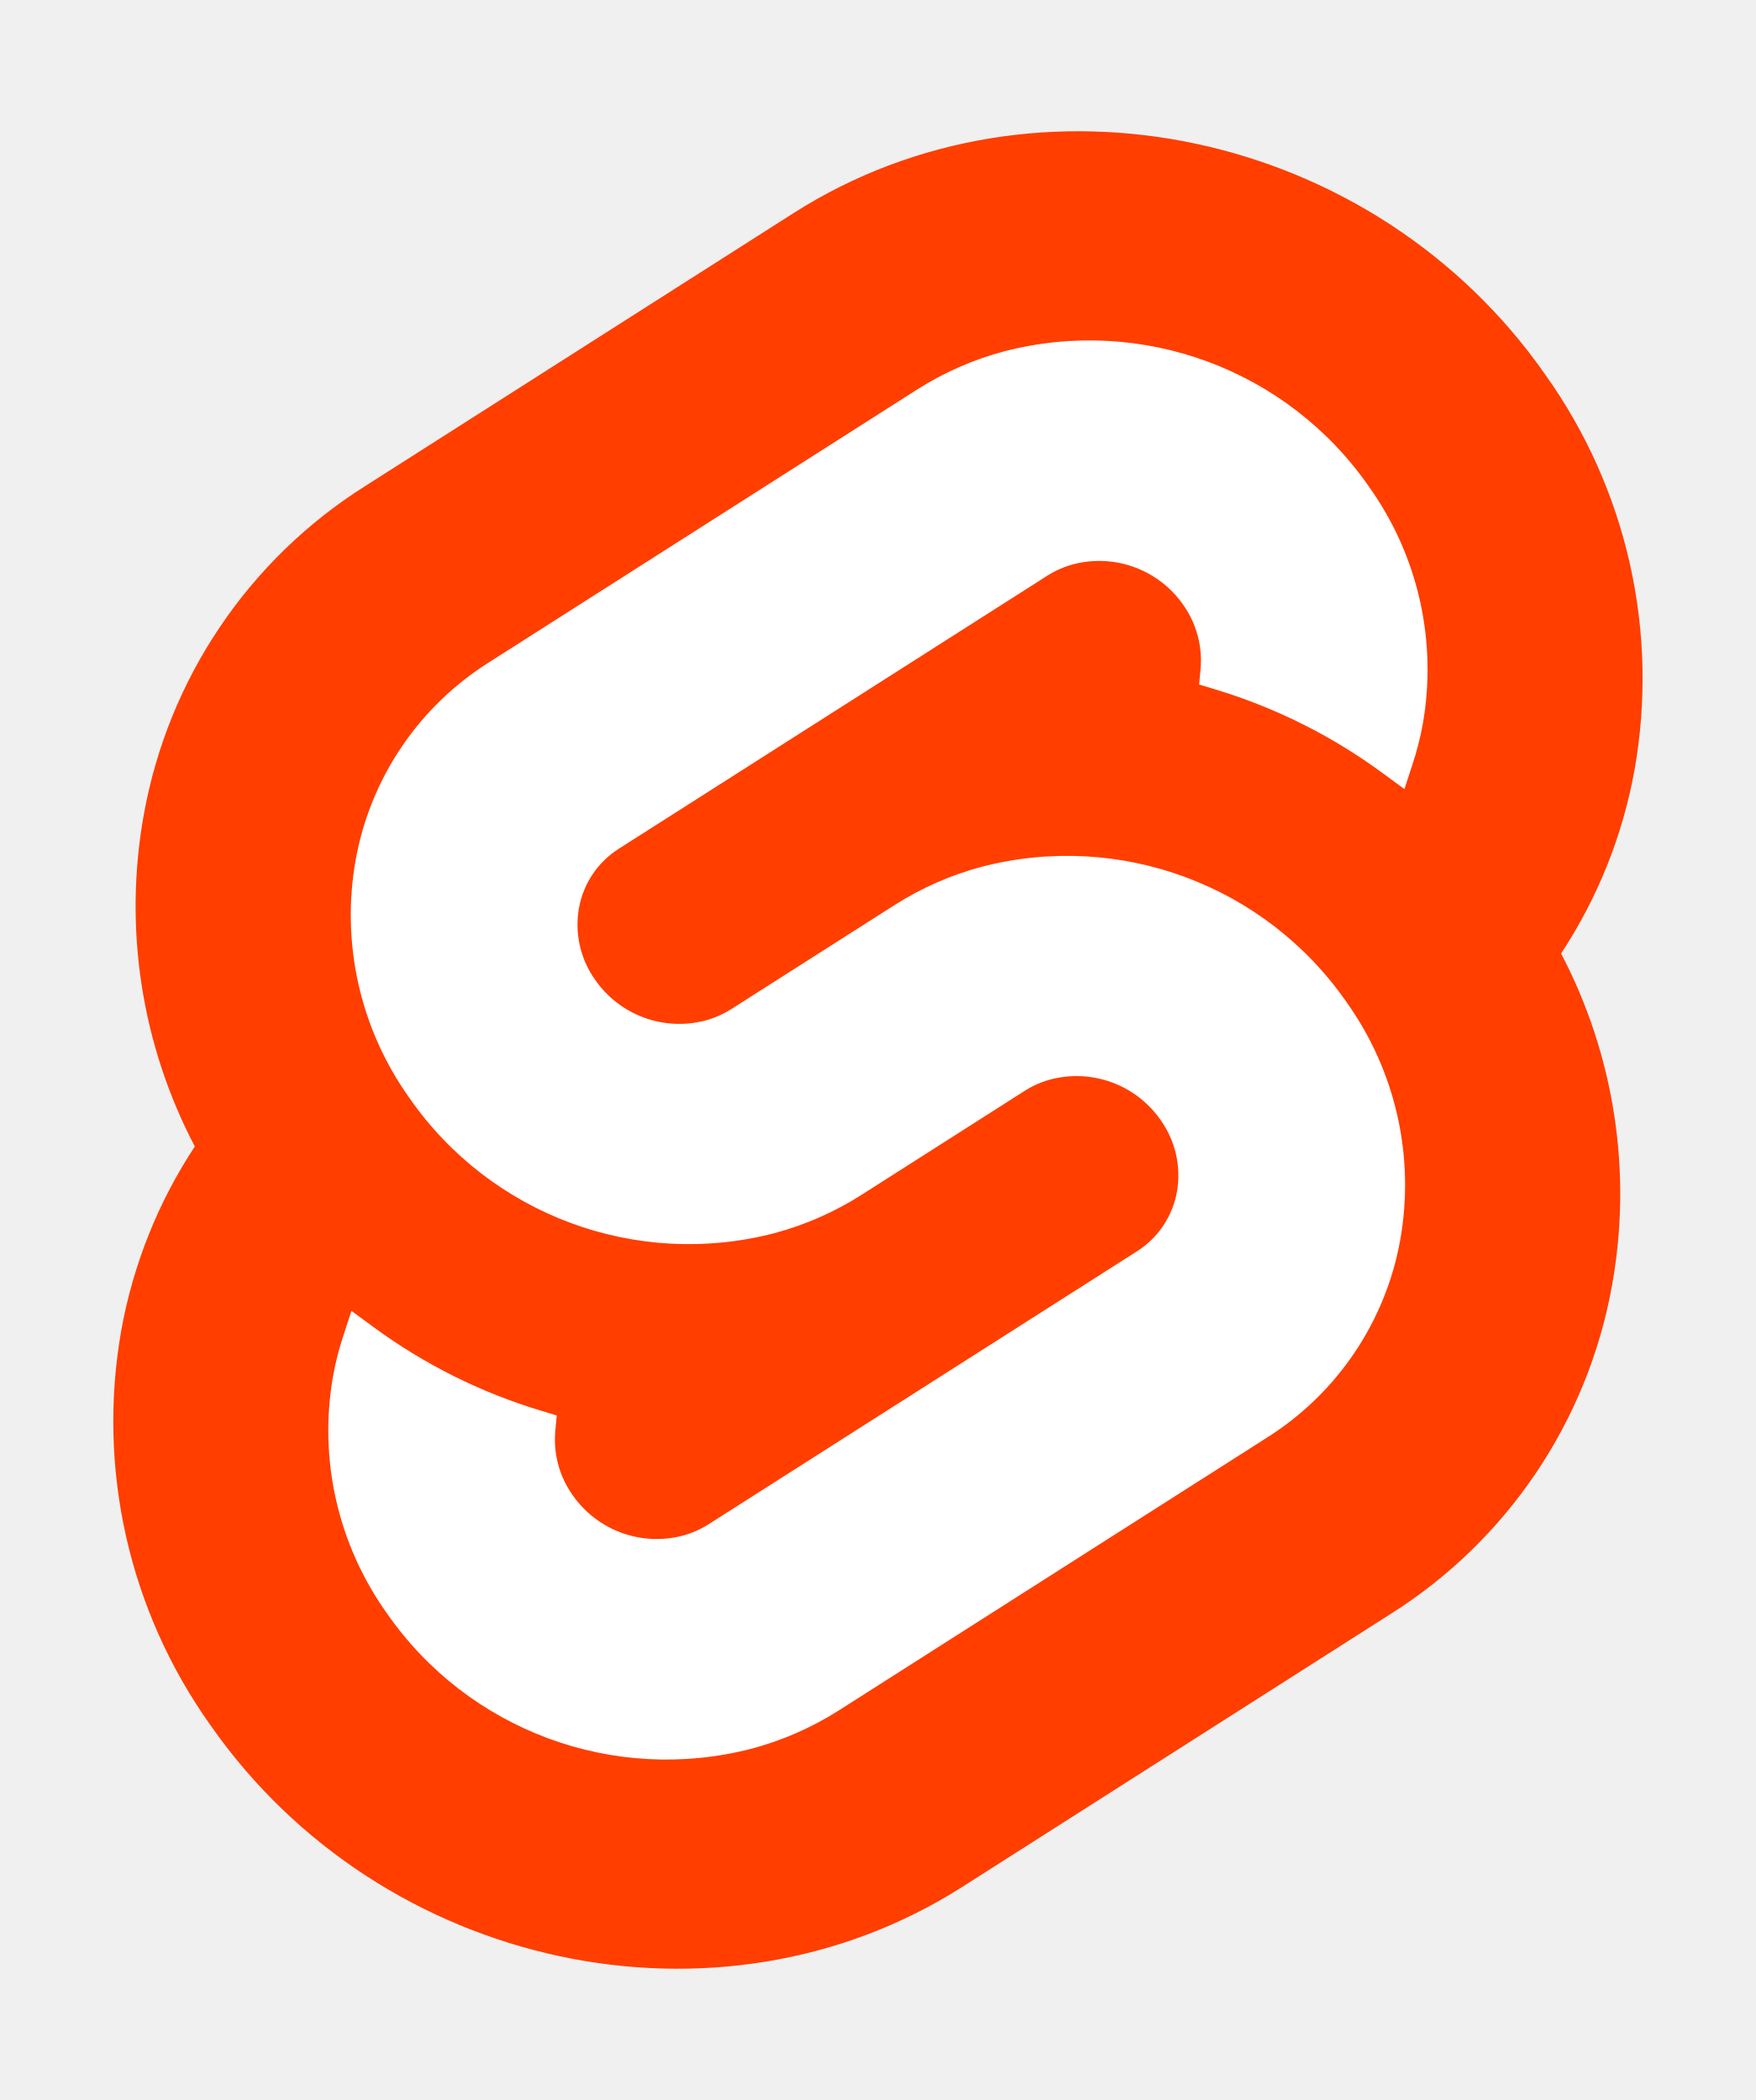
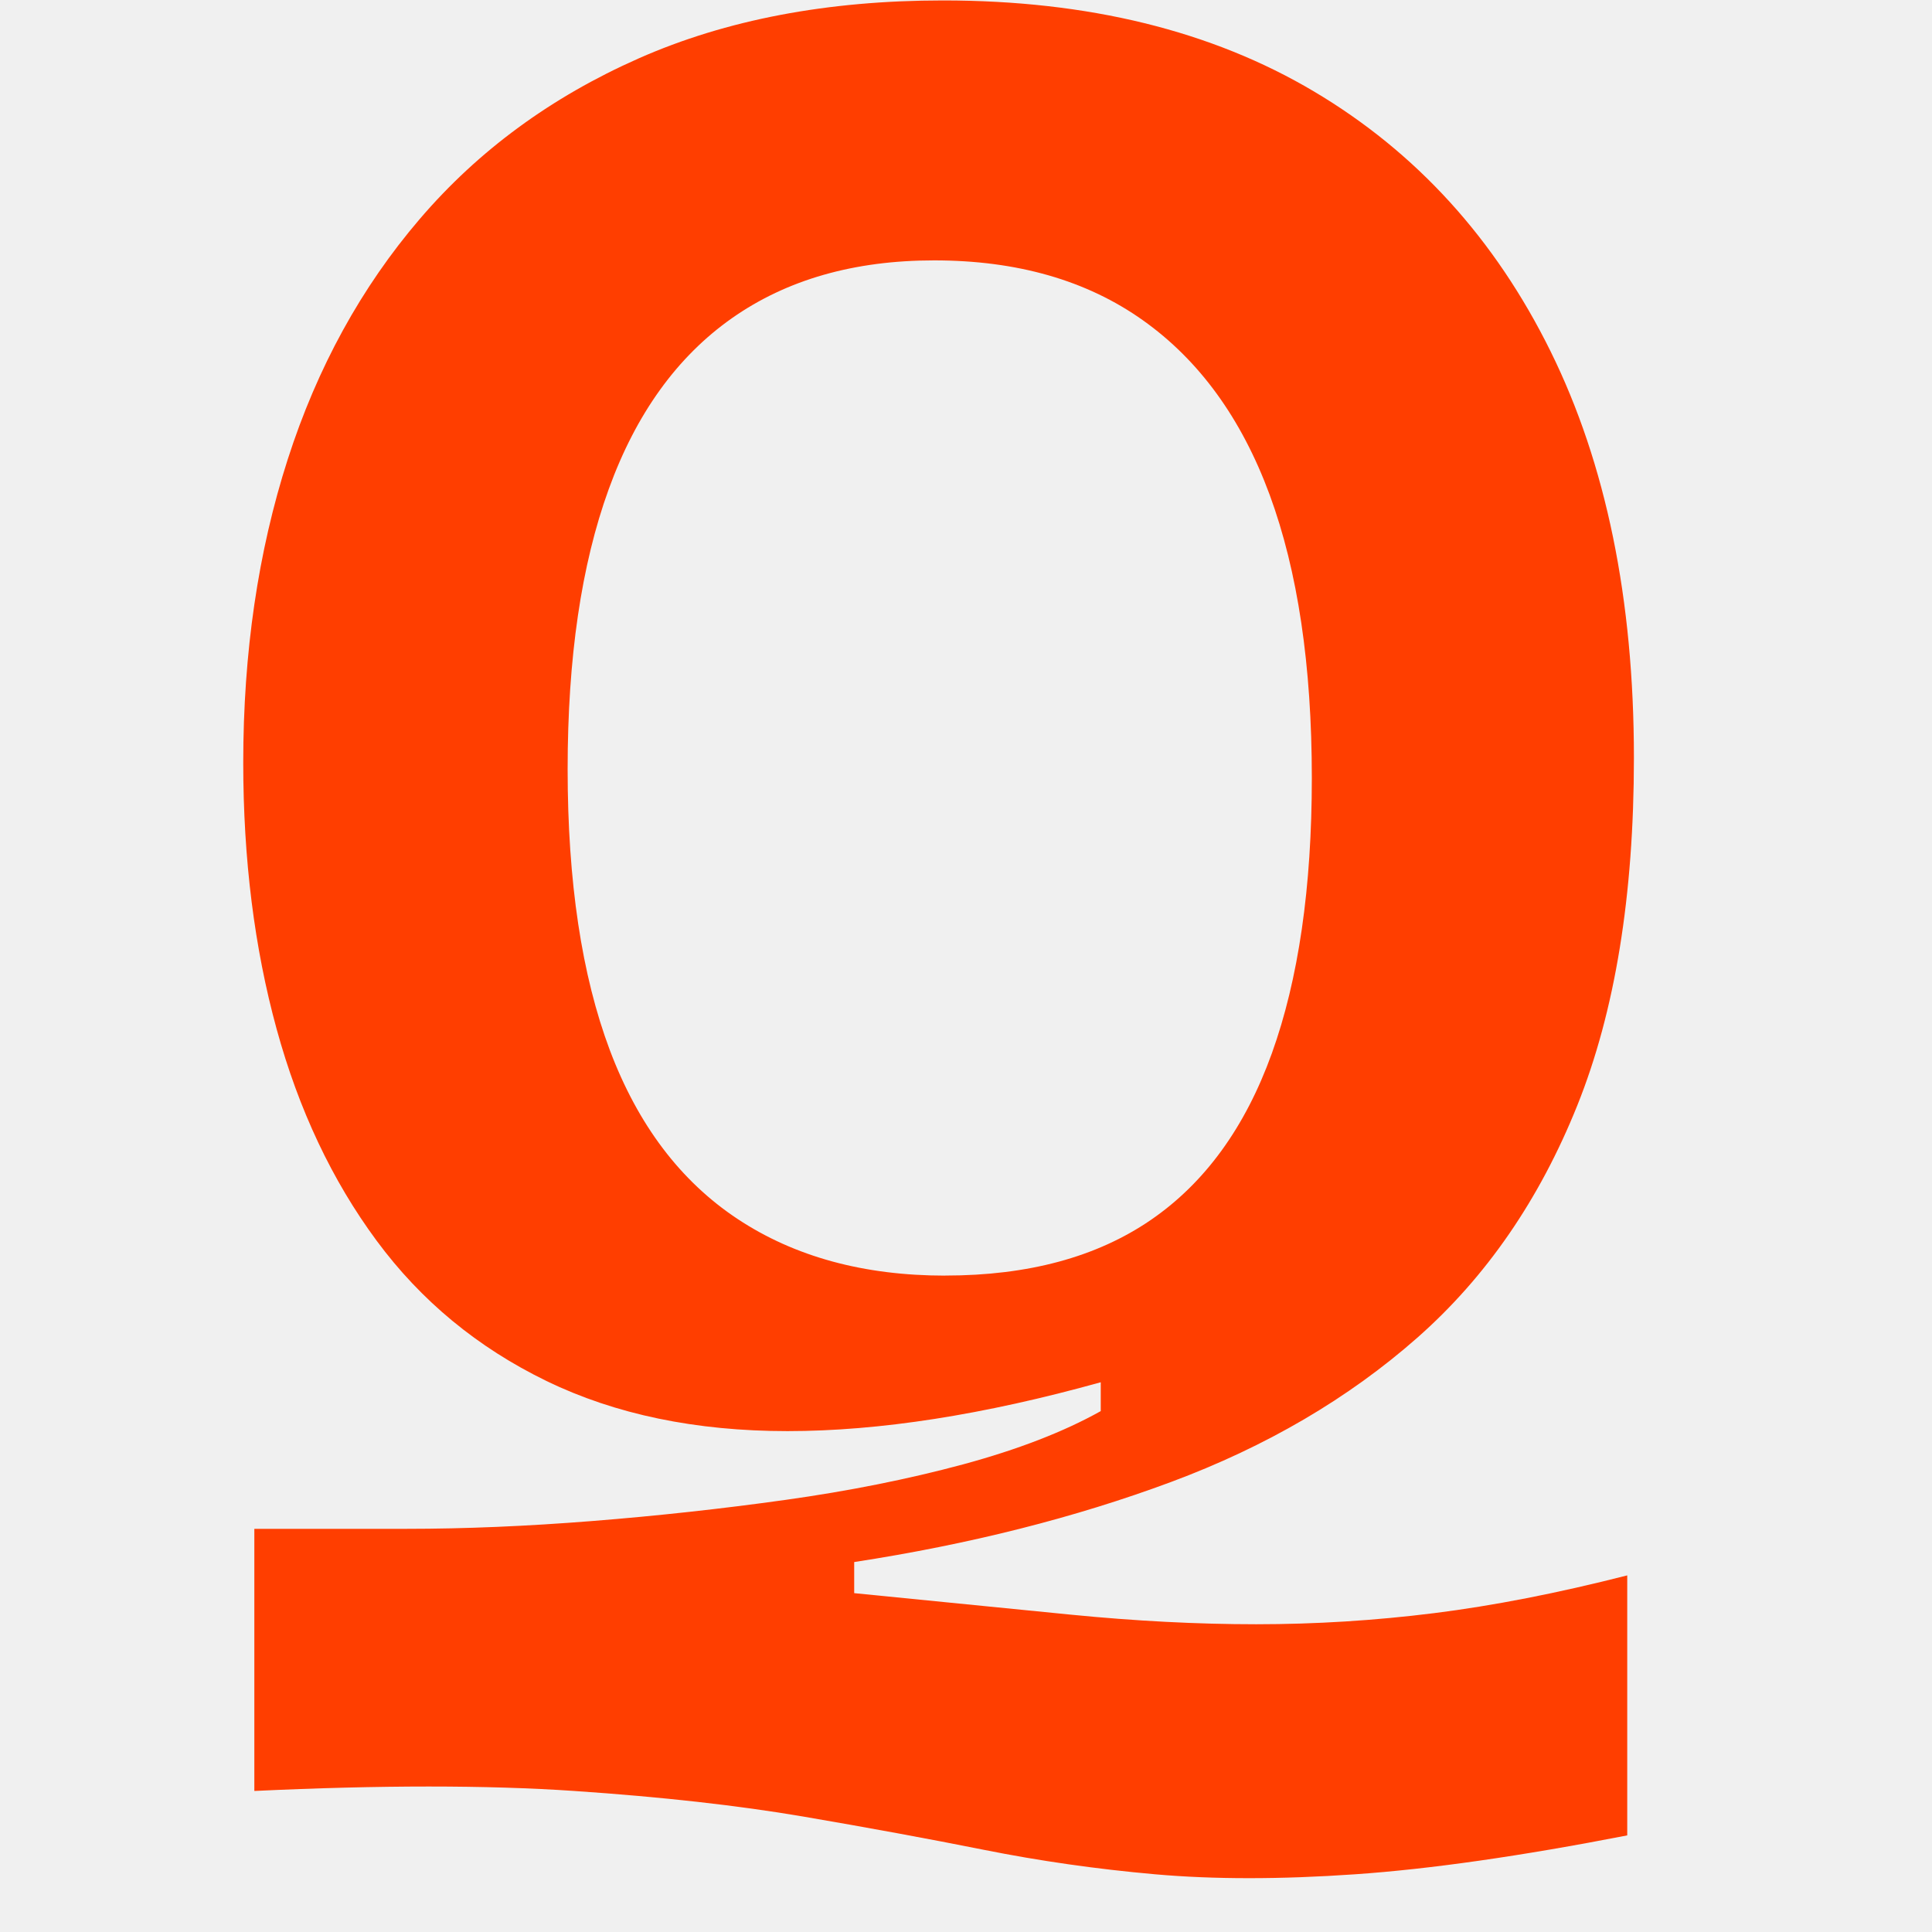
- <svg xmlns="http://www.w3.org/2000/svg" width="107" height="128" viewBox="0 0 107 128">
-   <path d="M94.157 22.819c-10.4-14.885-30.94-19.297-45.792-9.835L22.282 29.608A29.92 29.92 0 0 0 8.764 49.65a31.5 31.5 0 0 0 3.108 20.231 30 30 0 0 0-4.477 11.183 31.9 31.9 0 0 0 5.448 24.116c10.402 14.887 30.942 19.297 45.791 9.835l26.083-16.624A29.92 29.92 0 0 0 98.235 78.35a31.53 31.53 0 0 0-3.105-20.232 30 30 0 0 0 4.474-11.182 31.88 31.88 0 0 0-5.447-24.116" style="fill:#ff3e00" />
-   <path d="M45.817 106.582a20.72 20.72 0 0 1-22.237-8.243 19.17 19.17 0 0 1-3.277-14.503 18 18 0 0 1 .624-2.435l.49-1.498 1.337.981a33.6 33.6 0 0 0 10.203 5.098l.97.294-.09.968a5.85 5.85 0 0 0 1.052 3.878 6.24 6.24 0 0 0 6.695 2.485 5.8 5.8 0 0 0 1.603-.704L69.27 76.28a5.43 5.43 0 0 0 2.45-3.631 5.8 5.8 0 0 0-.987-4.371 6.24 6.24 0 0 0-6.698-2.487 5.7 5.7 0 0 0-1.6.704l-9.953 6.345a19 19 0 0 1-5.296 2.326 20.72 20.72 0 0 1-22.237-8.243 19.17 19.17 0 0 1-3.277-14.502 17.99 17.99 0 0 1 8.13-12.052l26.081-16.623a19 19 0 0 1 5.3-2.329 20.72 20.72 0 0 1 22.237 8.243 19.17 19.17 0 0 1 3.277 14.503 18 18 0 0 1-.624 2.435l-.49 1.498-1.337-.98a33.6 33.6 0 0 0-10.203-5.1l-.97-.294.09-.968a5.86 5.86 0 0 0-1.052-3.878 6.24 6.24 0 0 0-6.696-2.485 5.8 5.8 0 0 0-1.602.704L37.73 51.72a5.42 5.42 0 0 0-2.449 3.63 5.79 5.79 0 0 0 .986 4.372 6.24 6.24 0 0 0 6.698 2.486 5.8 5.8 0 0 0 1.602-.704l9.952-6.342a19 19 0 0 1 5.295-2.328 20.72 20.72 0 0 1 22.237 8.242 19.17 19.17 0 0 1 3.277 14.503 18 18 0 0 1-8.13 12.053l-26.081 16.622a19 19 0 0 1-5.3 2.328" style="fill:#fff" />
+ <svg xmlns="http://www.w3.org/2000/svg" width="100%" height="100%" viewBox="0 0 31 31" version="1.1" xml:space="preserve" style="fill-rule:evenodd;clip-rule:evenodd;stroke-linejoin:round;stroke-miterlimit:2;" fill="#FF3E00">
+   <path d="M26.11,29.45c-1.711,0.333 -3.166,0.541 -4.367,0.624c-1.2,0.083 -2.269,0.083 -3.208,0c-0.939,-0.083 -1.854,-0.214 -2.745,-0.392c-0.891,-0.178 -1.859,-0.356 -2.905,-0.535c-1.046,-0.178 -2.269,-0.315 -3.671,-0.41c-1.402,-0.095 -3.113,-0.095 -5.133,0l0,-4.206l2.442,0c0.939,0 1.931,-0.042 2.976,-0.125c1.046,-0.083 2.079,-0.196 3.101,-0.339c1.022,-0.143 1.972,-0.333 2.852,-0.57c0.879,-0.238 1.616,-0.523 2.21,-0.855l0,-0.463c-1.877,0.523 -3.553,0.784 -5.026,0.784c-1.473,0 -2.762,-0.268 -3.867,-0.804c-1.105,-0.537 -2.014,-1.287 -2.727,-2.253c-0.713,-0.965 -1.248,-2.098 -1.604,-3.397c-0.356,-1.299 -0.535,-2.723 -0.535,-4.273c0,-1.764 0.238,-3.385 0.713,-4.863c0.475,-1.478 1.182,-2.765 2.121,-3.861c0.939,-1.097 2.109,-1.955 3.511,-2.575c1.402,-0.62 3.03,-0.93 4.883,-0.93c2.329,0 4.313,0.487 5.953,1.461c1.64,0.974 2.905,2.364 3.796,4.17c0.891,1.806 1.337,3.98 1.337,6.523c0,2.21 -0.303,4.069 -0.909,5.578c-0.606,1.509 -1.461,2.751 -2.566,3.725c-1.105,0.974 -2.424,1.747 -3.957,2.317c-1.533,0.57 -3.226,0.998 -5.079,1.283l0,0.499c1.283,0.128 2.442,0.243 3.475,0.345c1.034,0.102 2.026,0.154 2.976,0.154c0.951,0 1.901,-0.059 2.852,-0.178c0.951,-0.119 1.984,-0.321 3.101,-0.606l0,4.17Zm-10.943,-8.983c1.331,0 2.43,-0.297 3.297,-0.891c0.867,-0.594 1.515,-1.485 1.943,-2.673c0.428,-1.188 0.642,-2.661 0.642,-4.42c0,-1.806 -0.226,-3.321 -0.677,-4.545c-0.452,-1.224 -1.129,-2.157 -2.032,-2.798c-0.903,-0.642 -2.02,-0.962 -3.351,-0.962c-1.283,0 -2.364,0.309 -3.244,0.927c-0.879,0.618 -1.539,1.533 -1.978,2.745c-0.44,1.212 -0.659,2.709 -0.659,4.491c0,1.806 0.226,3.309 0.677,4.509c0.452,1.2 1.135,2.103 2.05,2.709c0.915,0.606 2.026,0.909 3.333,0.909Z" />
</svg>
